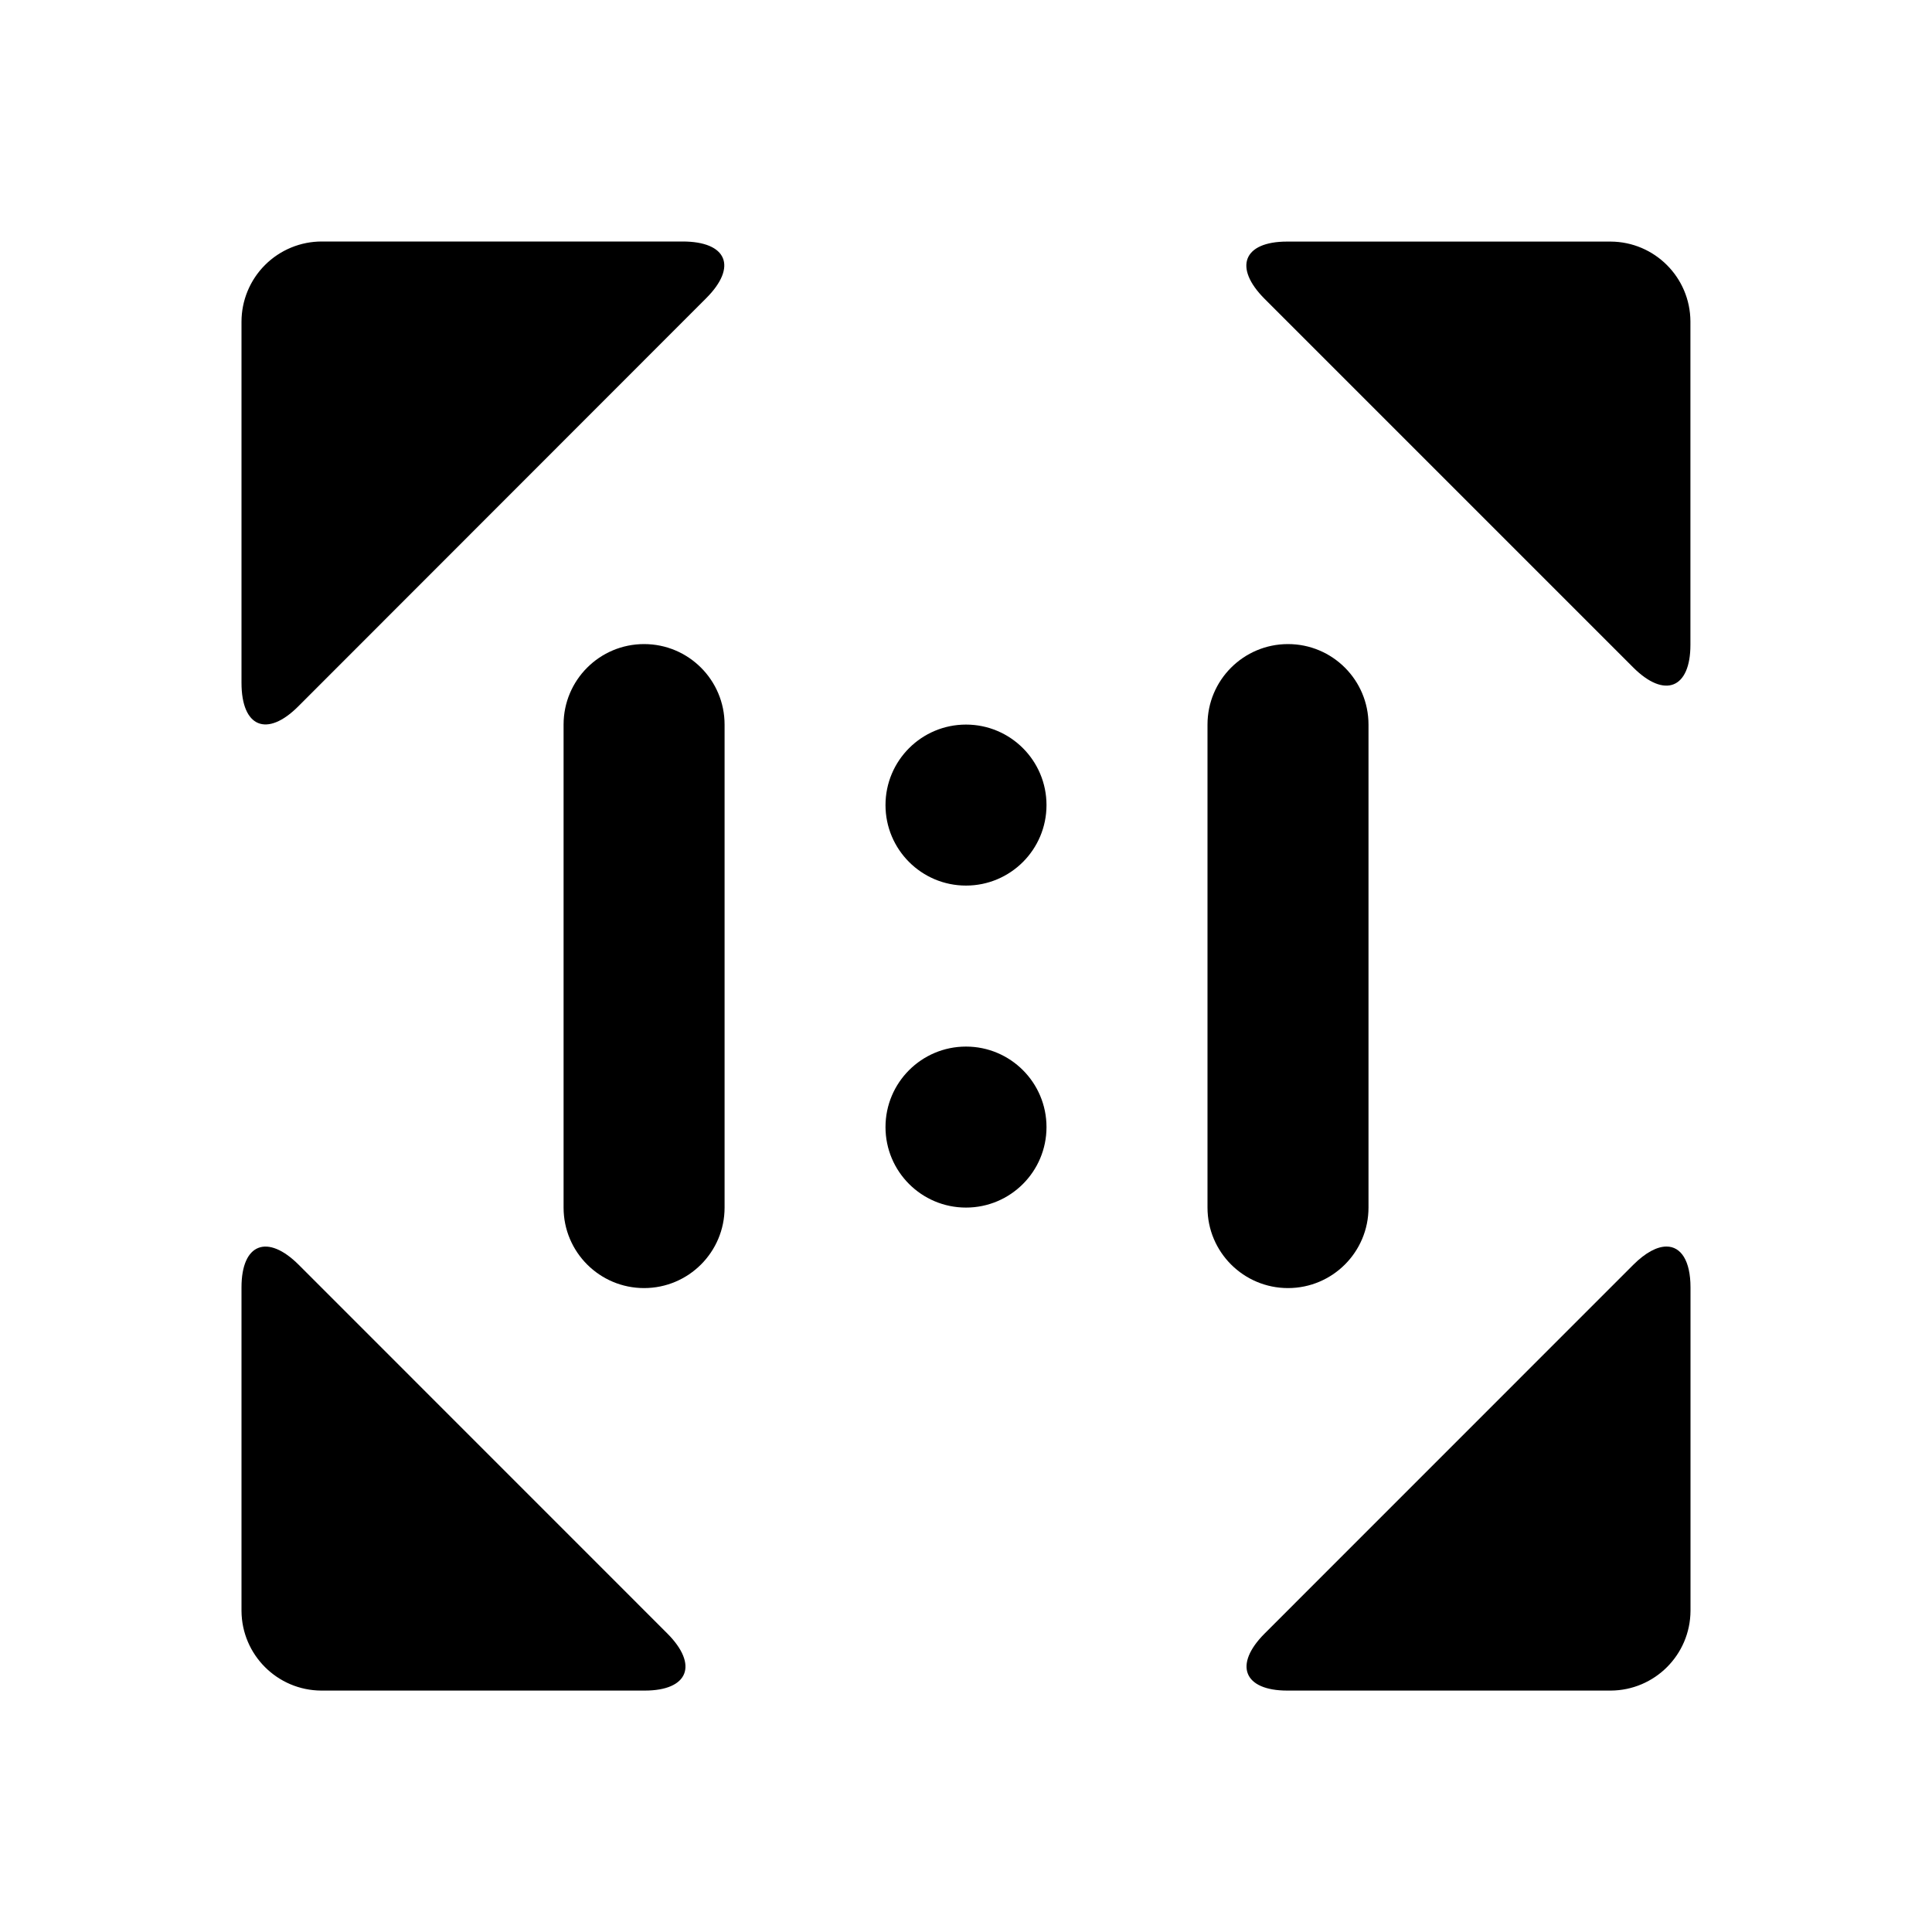
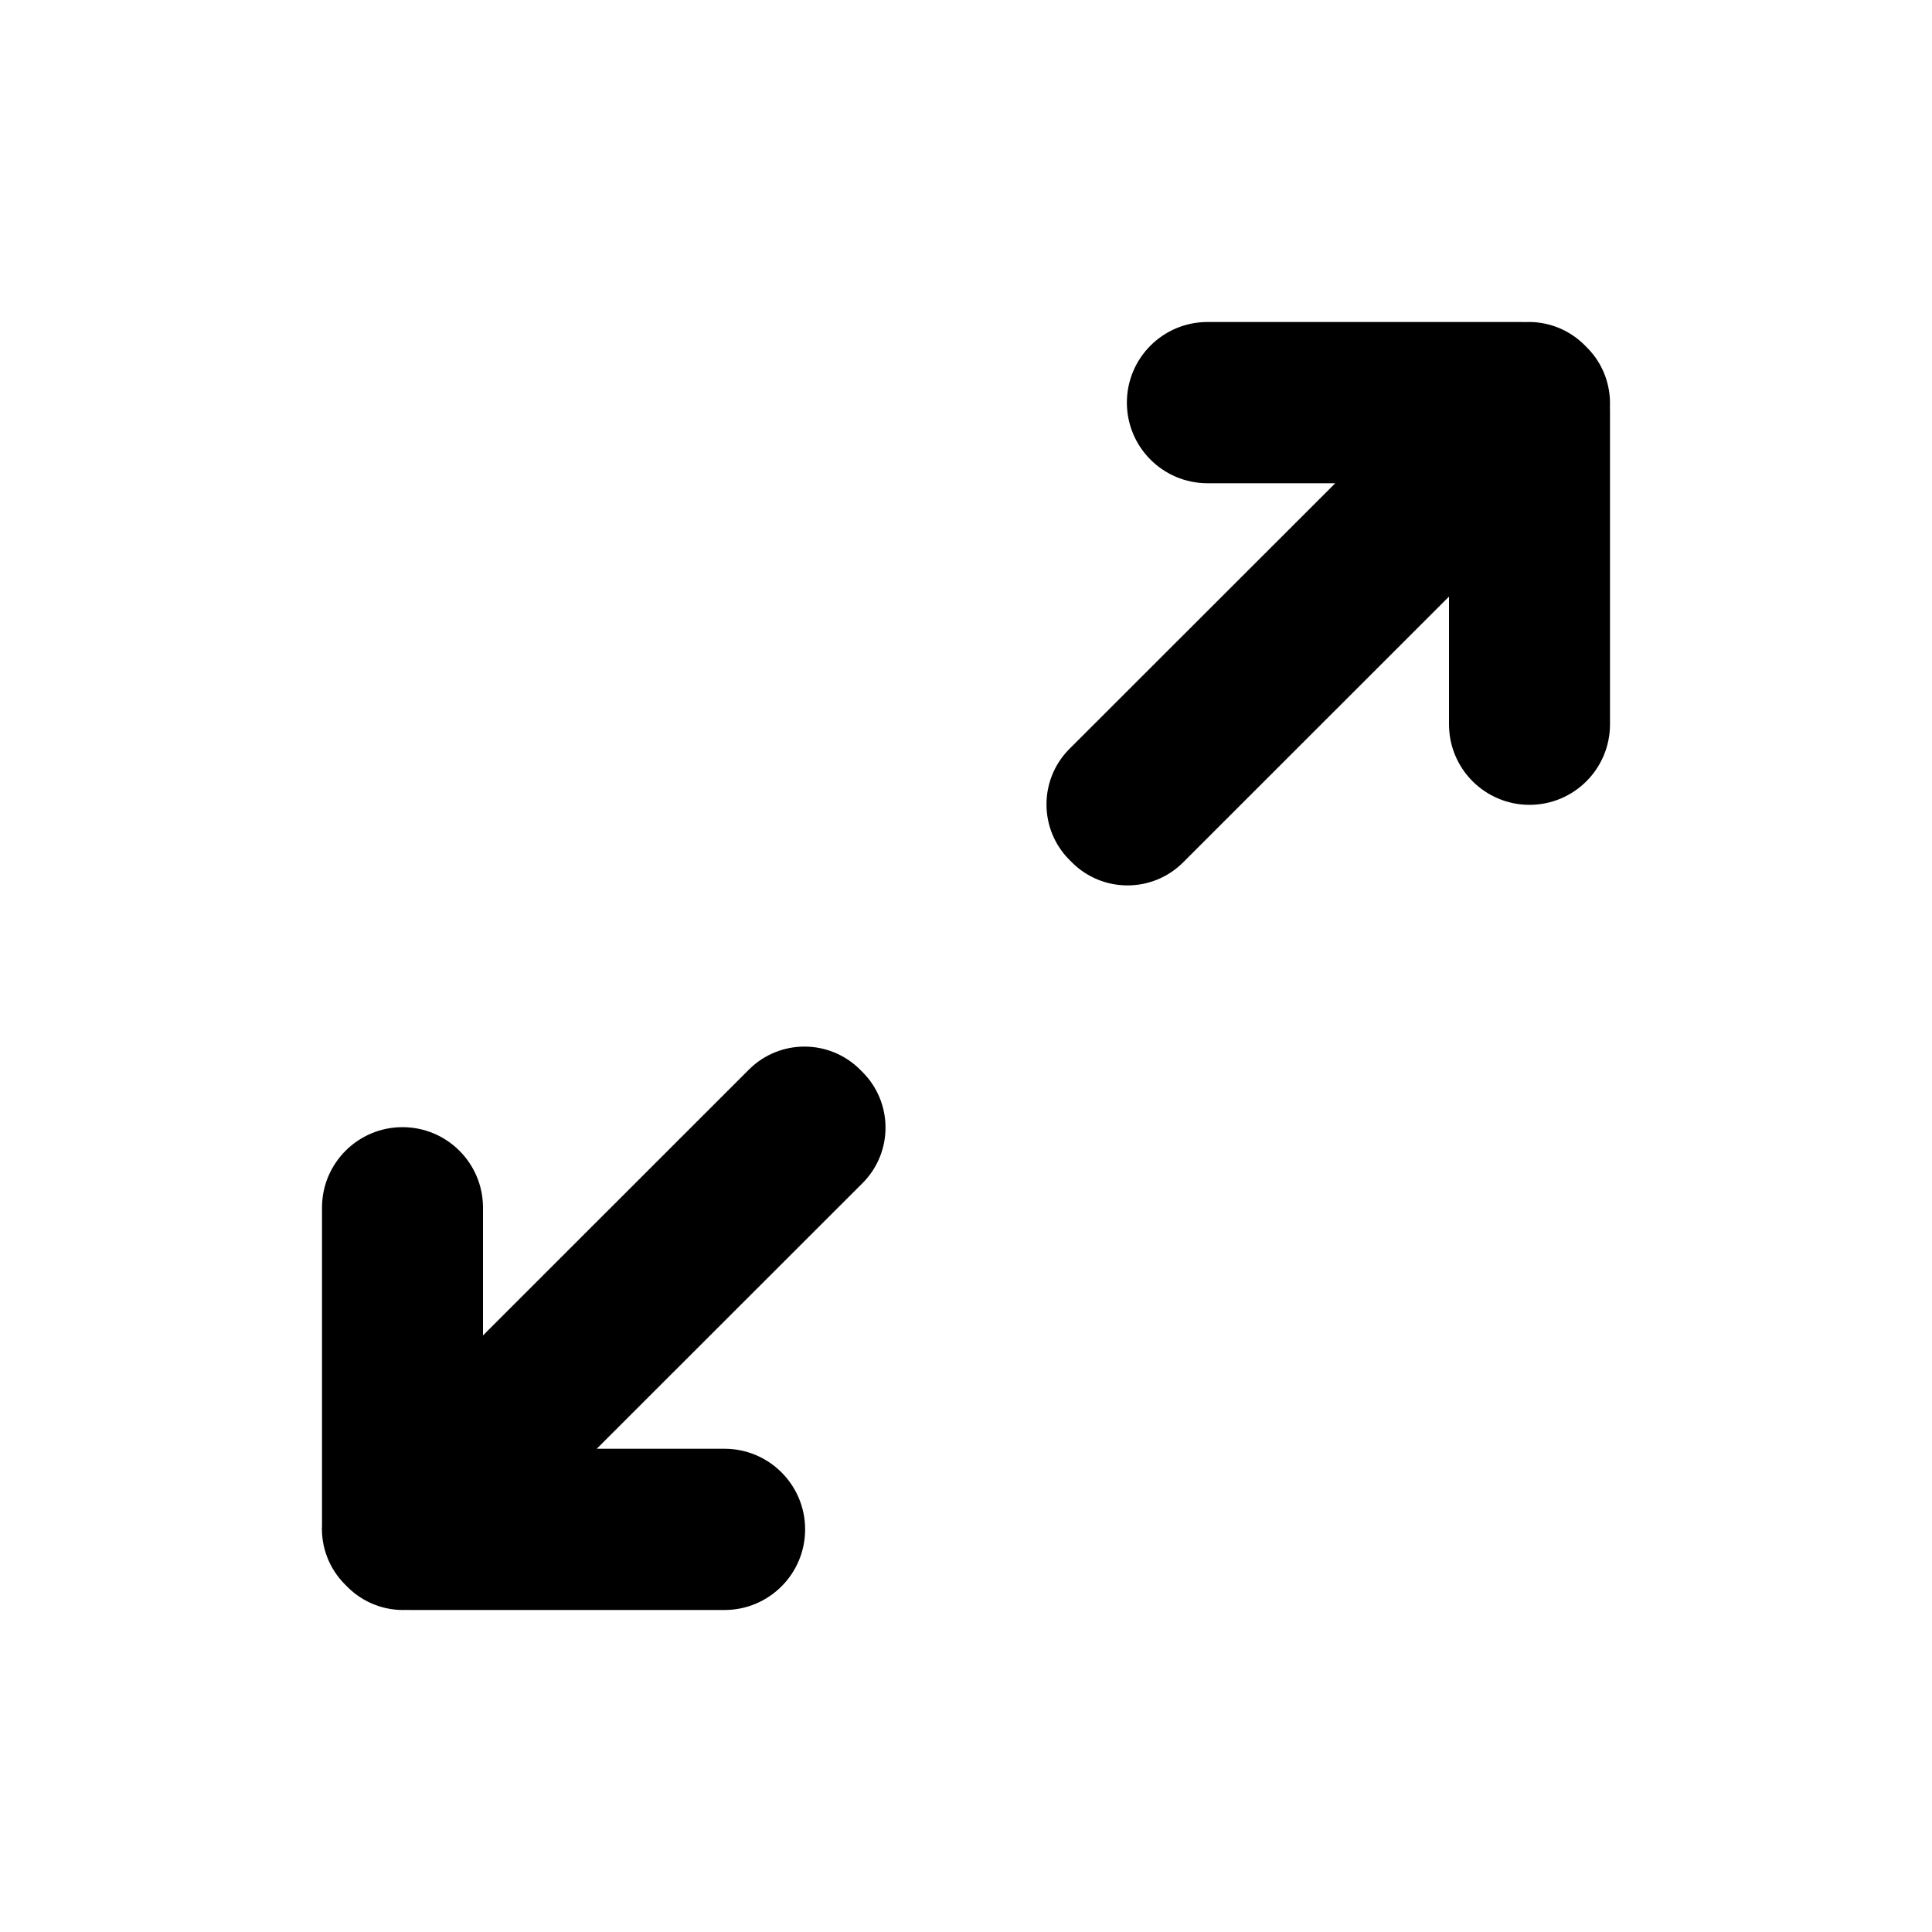
<svg width="24" height="24" viewBox="0 0 24 24">
-   <g fill="currentColor" fill-rule="evenodd">
-     <path d="M3 15.992c0-.547.323-.668.712-.279l4.576 4.577c.393.393.261.711-.279.711H3.991a.996.996 0 0 1-.991-.99v-4.019z" />
-     <rect x="7.001" y="8.001" width="2" height="8" rx="1" />
-     <rect x="15" y="8.001" width="2" height="8" rx="1" />
-     <rect x="11" y="9.001" width="2" height="2" rx="1" />
-     <rect x="11" y="13.001" width="2" height="2" rx="1" />
-     <path d="M3.998 3A.997.997 0 0 0 3 3.998v4.484c0 .553.316.682.705.293l5.066-5.069C9.165 3.313 9.03 3 8.48 3H3.998zm11.991.001c-.547 0-.668.323-.279.712l4.577 4.577c.393.393.712.261.712-.279V3.992a.996.996 0 0 0-.991-.991h-4.019zm4.299 12.712l-4.576 4.577c-.393.392-.261.711.279.711h4.018a.996.996 0 0 0 .991-.99v-4.019c0-.33-.118-.507-.298-.507-.117 0-.26.074-.414.228z" />
-   </g>
+   <path d="M16.587 6.003H15A1 1 0 1 1 15 4h3.9l.047.001a.975.975 0 0 1 .736.285l.032.032c.2.2.296.47.284.736l.001.048v3.896a1 1 0 1 1-2 0V7.411l-3.309 3.308a.977.977 0 0 1-1.374-.005l-.032-.032a.976.976 0 0 1-.005-1.374l3.307-3.305zM7.413 17.997H9A1 1 0 1 1 9 20H5.1l-.047-.001a.975.975 0 0 1-.736-.285l-.032-.032A.977.977 0 0 1 4 18.946a1.12 1.12 0 0 1 0-.048v-3.896a1 1 0 1 1 2 0v1.587l3.309-3.308a.977.977 0 0 1 1.374.005l.032.032a.976.976 0 0 1 .005 1.374l-3.307 3.305z" fill="currentColor" fill-rule="evenodd" />
</svg>
